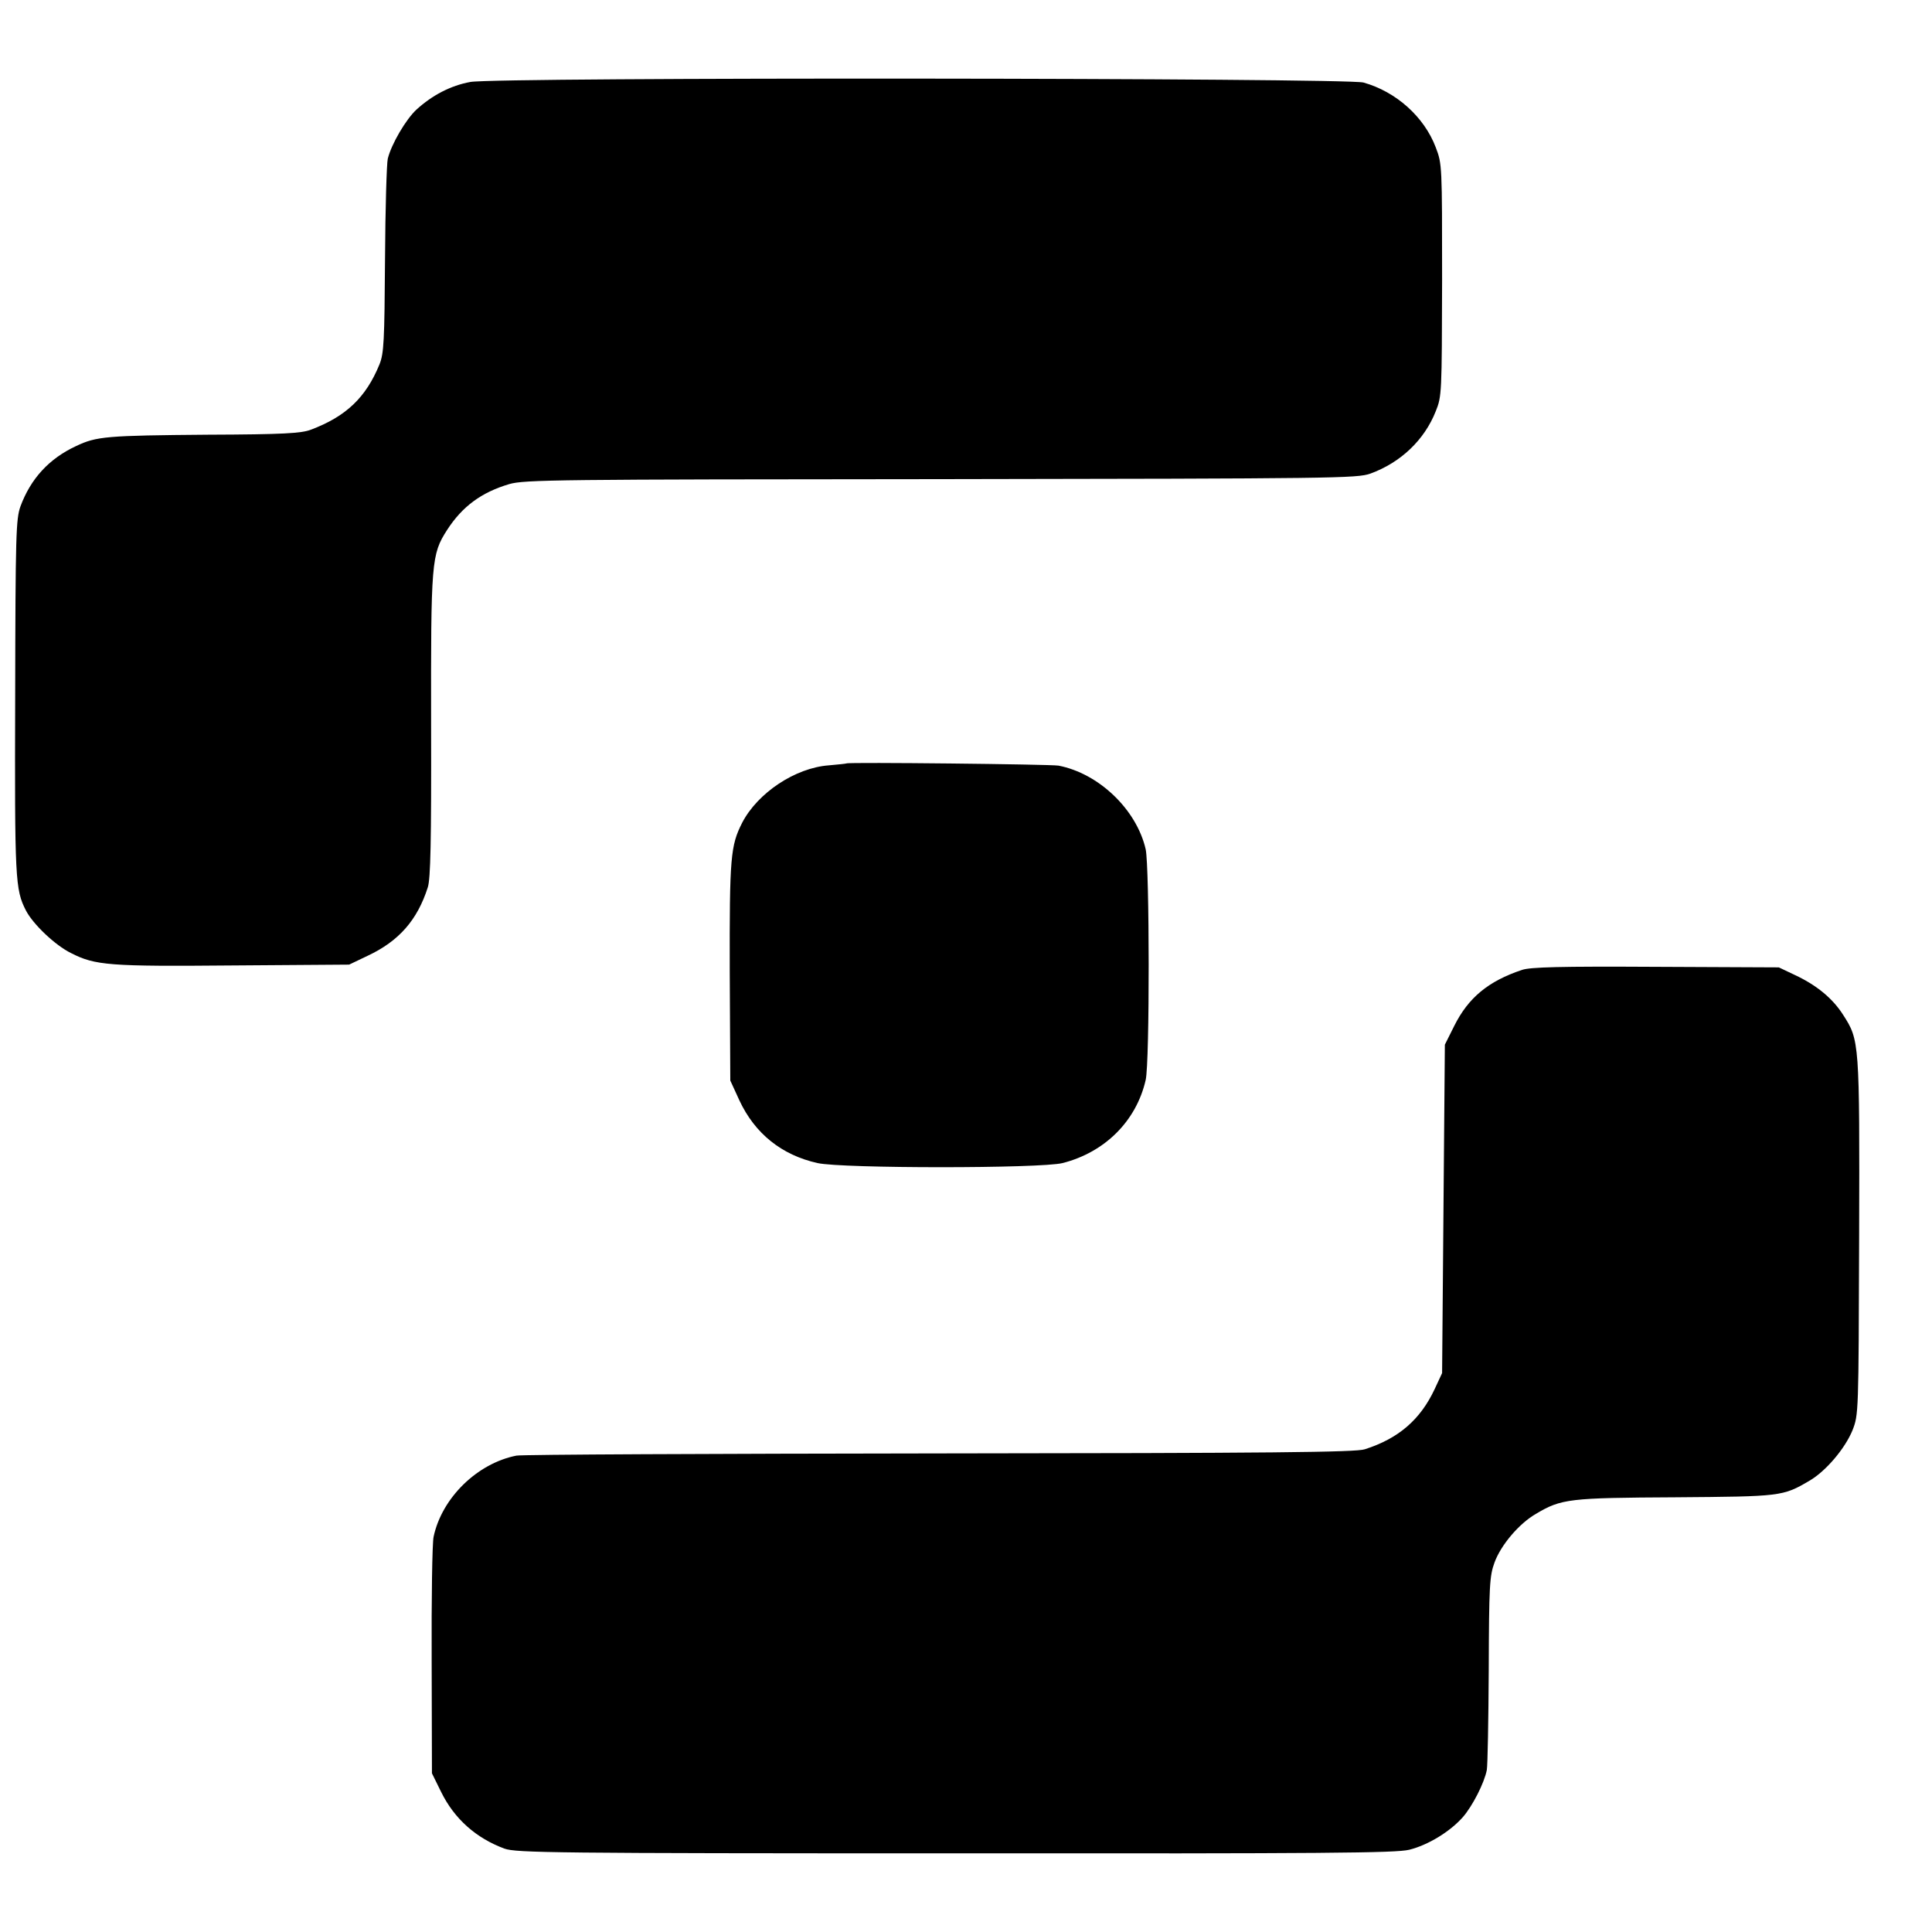
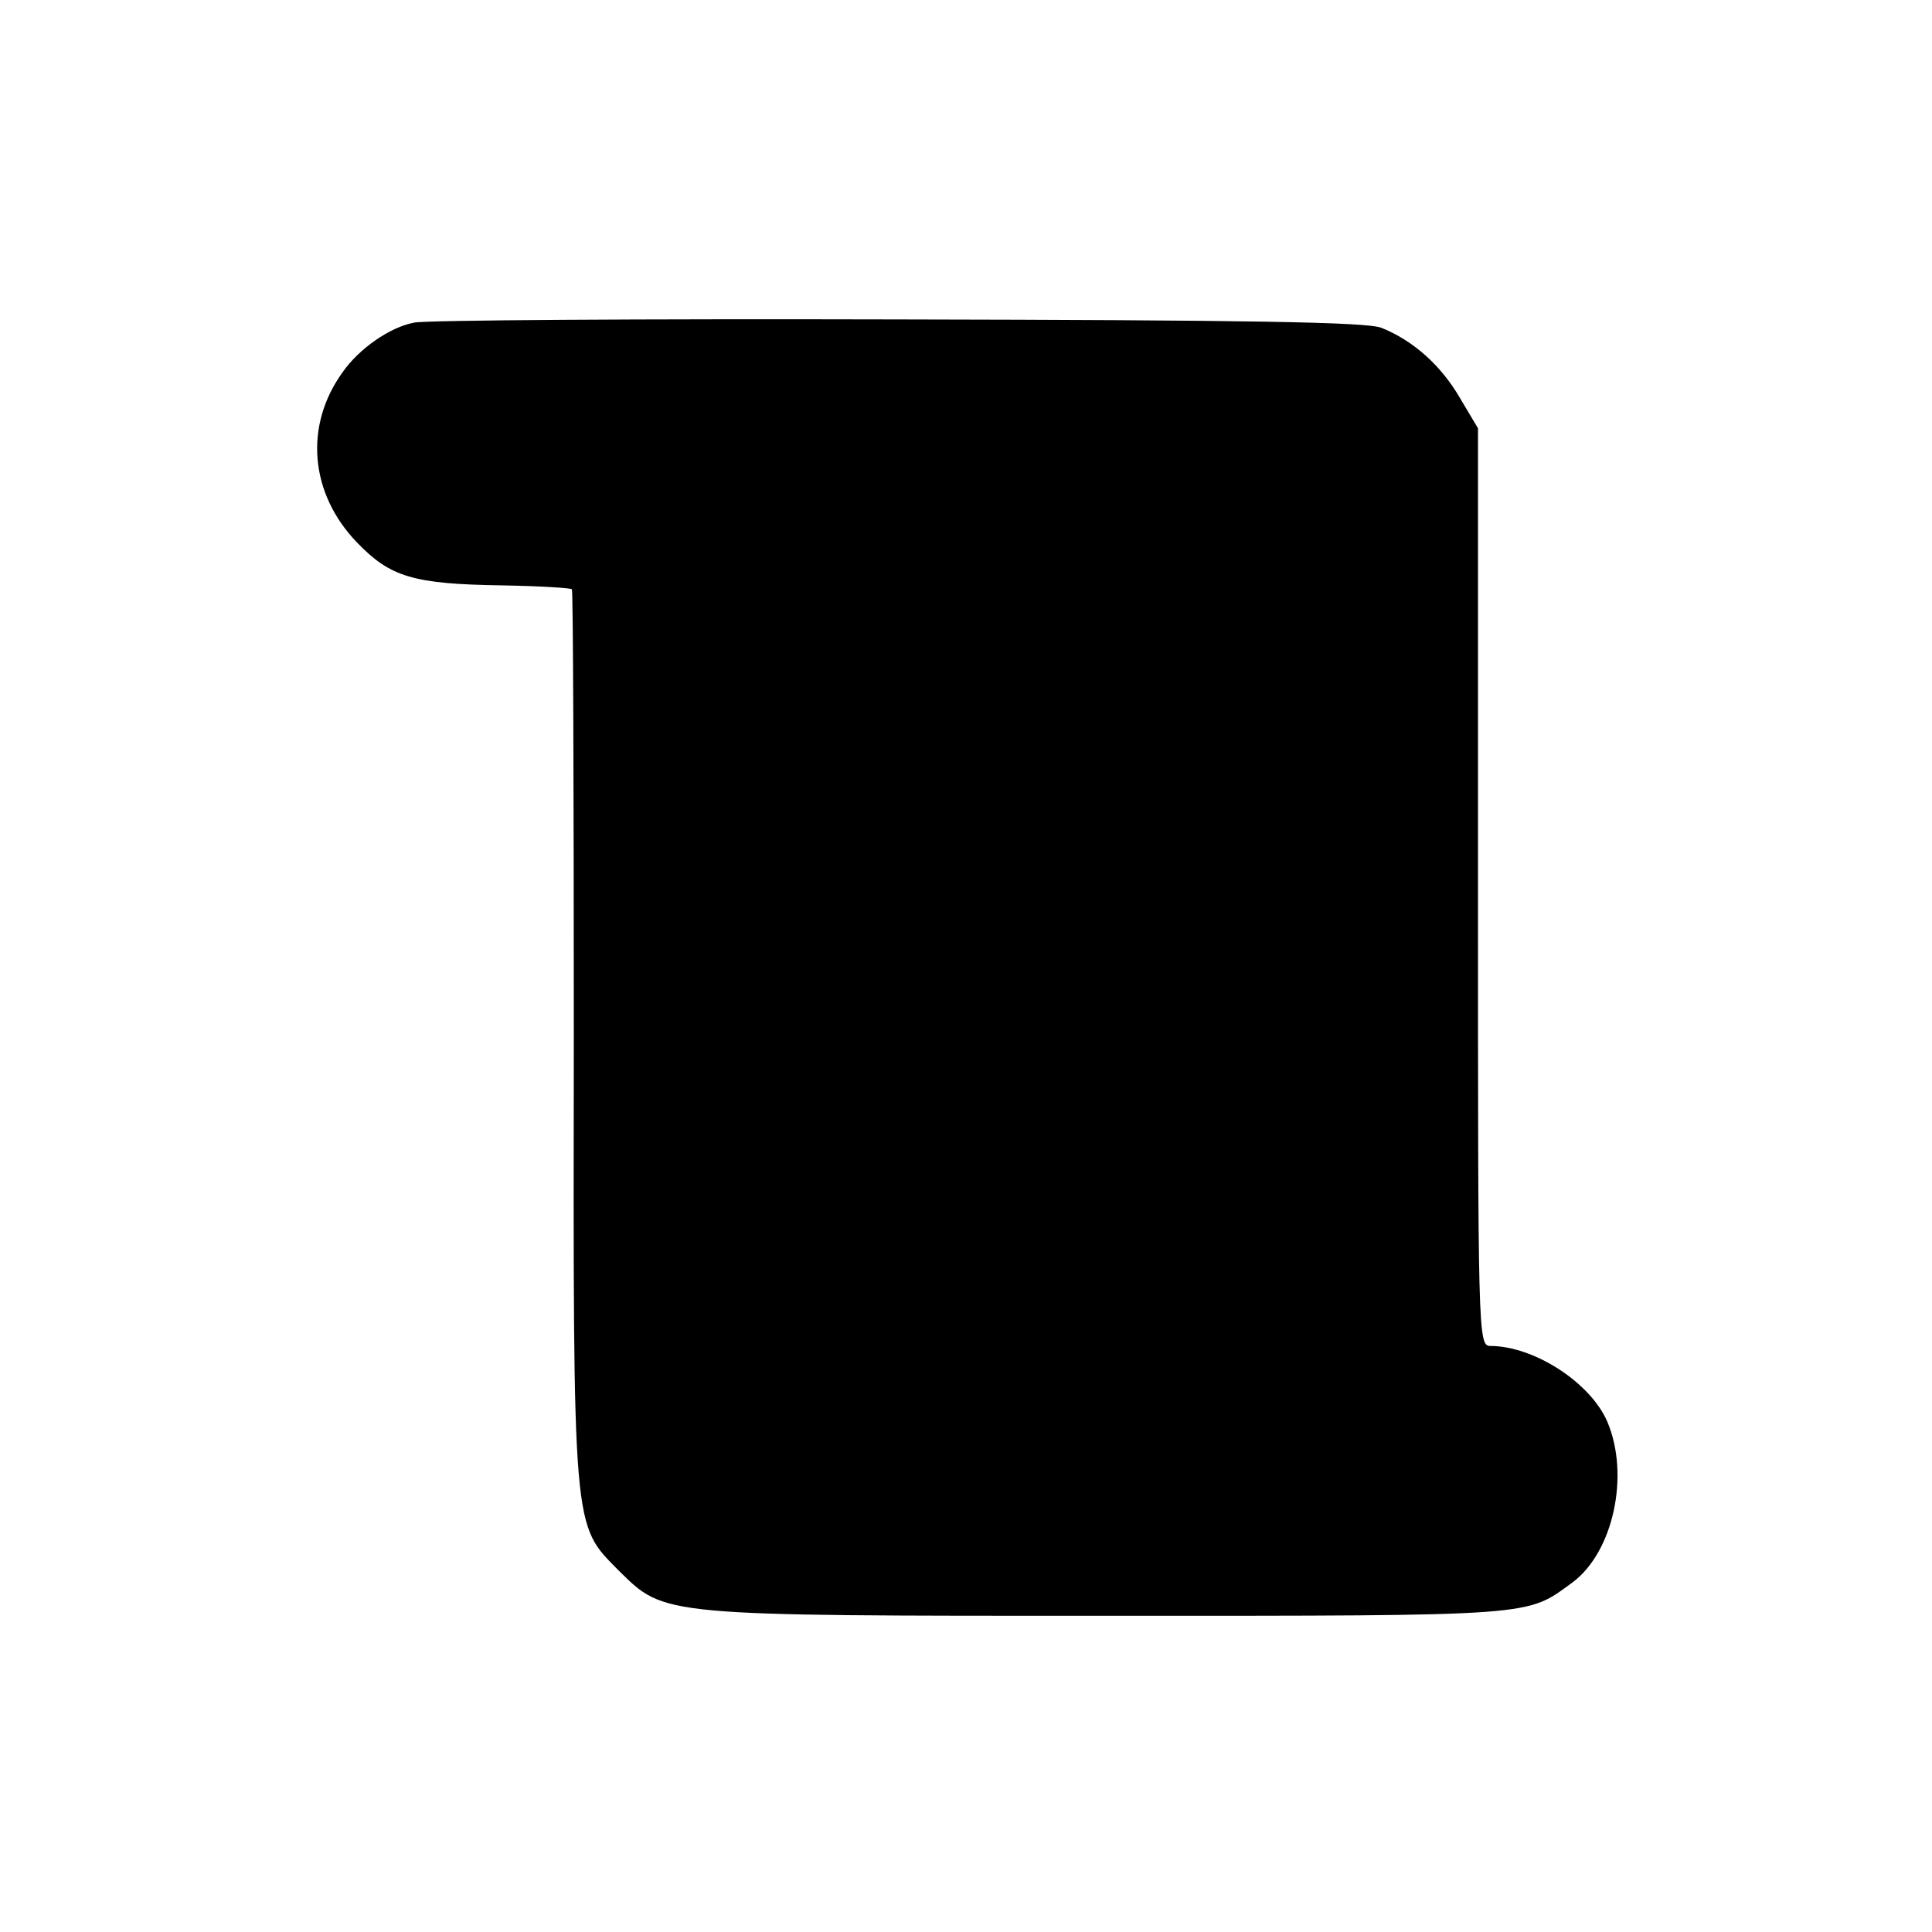
- <svg xmlns="http://www.w3.org/2000/svg" version="1.0" width="700pt" height="700pt" viewBox="0 0 700 700" preserveAspectRatio="xMidYMid meet">
-   <g transform="translate(0,700) scale(0.1,-0.1)" fill="#000000" stroke="none">
-     <path d="M1704 6703 c-71 -13 -138 -48 -195 -100 -38 -35 -91 -125 -104 -178 -4 -16 -9 -181 -10 -365 -2 -297 -4 -340 -20 -380 -49 -120 -121 -189 -249 -237 -34 -13 -99 -17 -373 -18 -368 -3 -403 -6 -477 -41 -99 -46 -165 -119 -202 -219 -16 -46 -18 -99 -19 -690 -2 -662 0 -698 39 -774 26 -50 106 -126 163 -154 88 -45 138 -49 588 -45 l420 3 67 32 c113 53 180 129 218 248 10 31 13 164 12 585 -1 598 1 621 58 710 55 85 124 136 225 166 55 16 171 17 1565 18 1430 2 1507 3 1555 20 110 40 196 122 237 226 22 54 22 66 23 475 0 416 0 421 -23 481 -42 111 -144 202 -262 235 -64 17 -3141 20 -3236 2z" />
-     <path d="M3067 4234 c-1 -1 -30 -4 -64 -7 -122 -9 -258 -100 -314 -208 -42 -83 -46 -123 -45 -539 l2 -395 33 -72 c56 -120 153 -198 283 -227 89 -20 808 -20 888 0 153 39 267 152 301 301 15 65 14 771 0 836 -33 144 -170 275 -316 303 -29 5 -762 13 -768 8z" />
-     <path d="M5515 3486 c-123 -41 -195 -101 -246 -203 l-34 -68 -5 -595 -5 -595 -27 -58 c-52 -111 -131 -179 -253 -218 -32 -11 -347 -14 -1540 -15 -825 -1 -1515 -4 -1534 -8 -142 -28 -270 -153 -300 -294 -5 -23 -8 -226 -7 -450 l1 -407 33 -67 c48 -98 127 -168 230 -206 43 -15 175 -17 1634 -17 1346 -1 1595 1 1644 13 68 17 147 65 194 118 35 40 78 124 87 171 3 16 6 179 7 363 1 306 3 340 21 389 23 63 89 141 150 176 92 55 121 58 505 60 383 3 389 3 486 60 60 35 129 117 156 183 22 57 22 58 24 702 2 708 1 711 -58 803 -38 60 -97 108 -174 144 l-59 28 -445 2 c-350 2 -454 -1 -485 -11z" />
+ <svg xmlns="http://www.w3.org/2000/svg" version="1.0" width="300pt" height="300pt" viewBox="0 0 300 300" preserveAspectRatio="xMidYMid meet">
+   <g transform="translate(0,300) scale(0.1,-0.1)" fill="#000000" stroke="none">
+     <path d="M643 2499 c-38 -7 -86 -41 -111 -77 -60 -83 -51 -188 22 -264 52 -54 87 -65 227 -67 57 -1 105 -4 107 -6 2 -2 3 -314 3 -693 -1 -778 -2 -758 70 -831 72 -71 63 -70 764 -70 668 0 644 -1 717 52 63 47 89 166 54 249 -26 61 -114 118 -182 118 -19 0 -19 20 -19 713 l0 712 -28 47 c-29 50 -72 89 -122 109 -23 9 -207 12 -751 13 -397 1 -735 -1 -751 -5z" />
  </g>
</svg>
